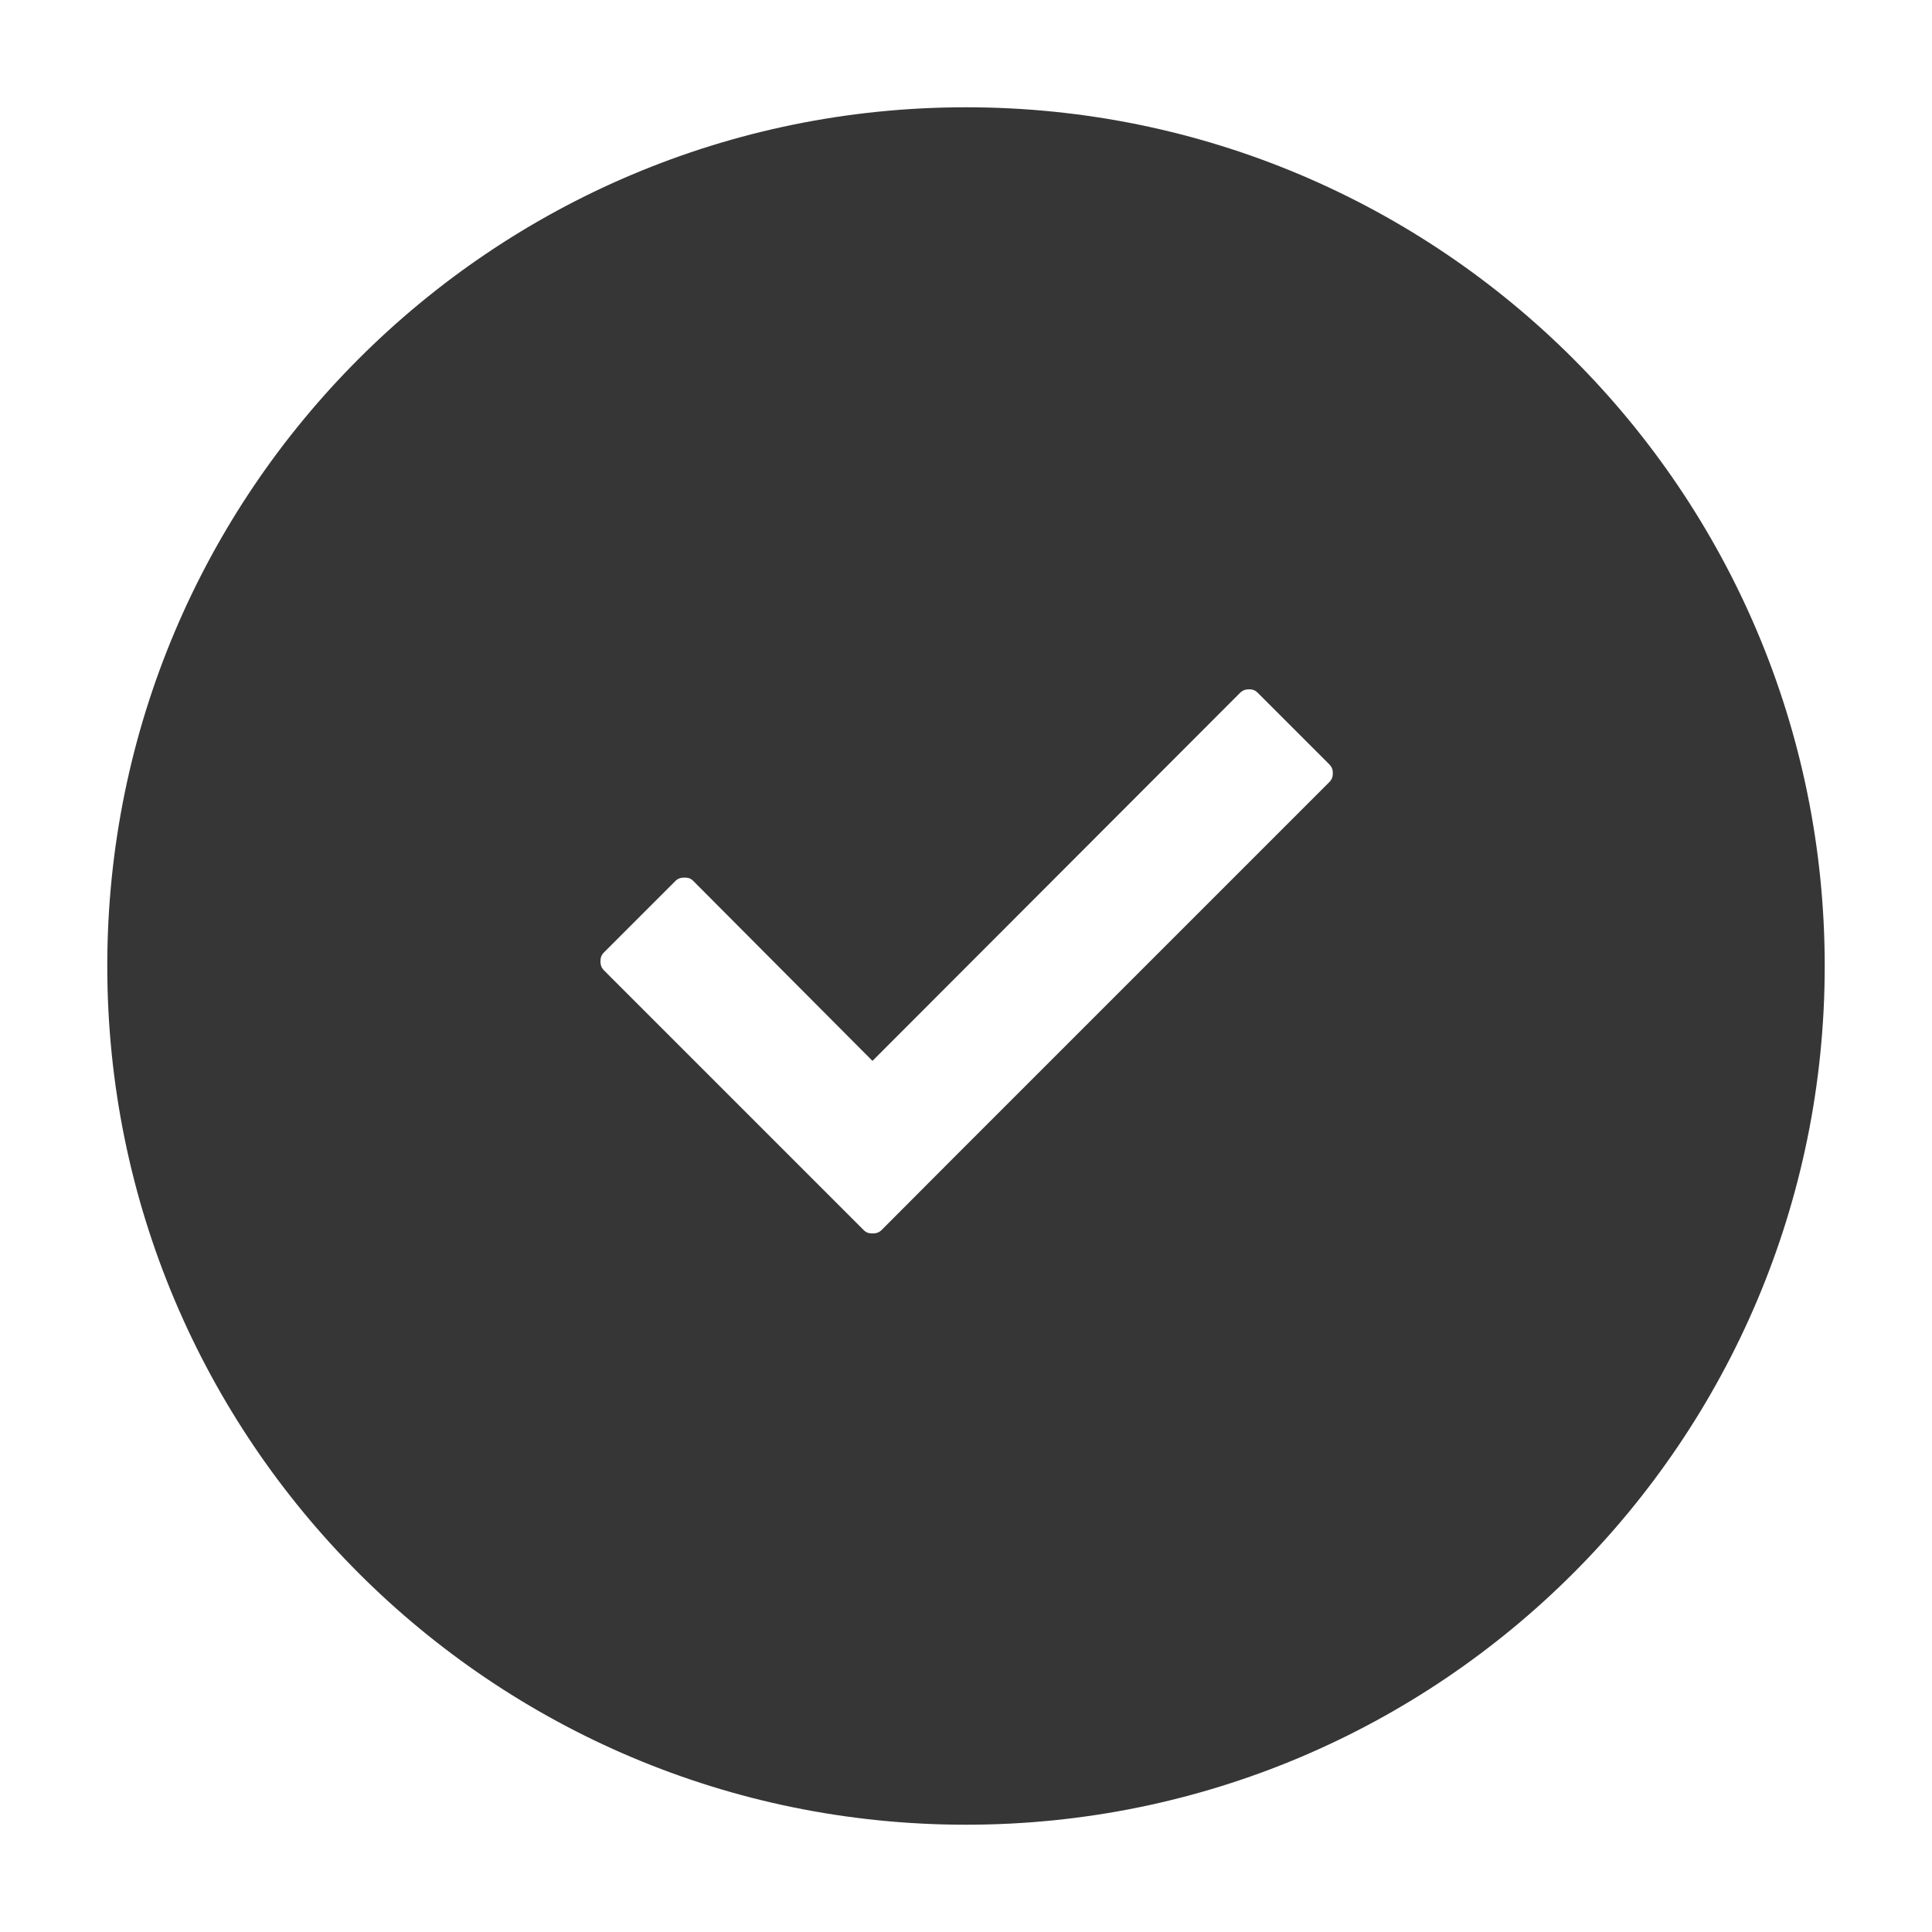
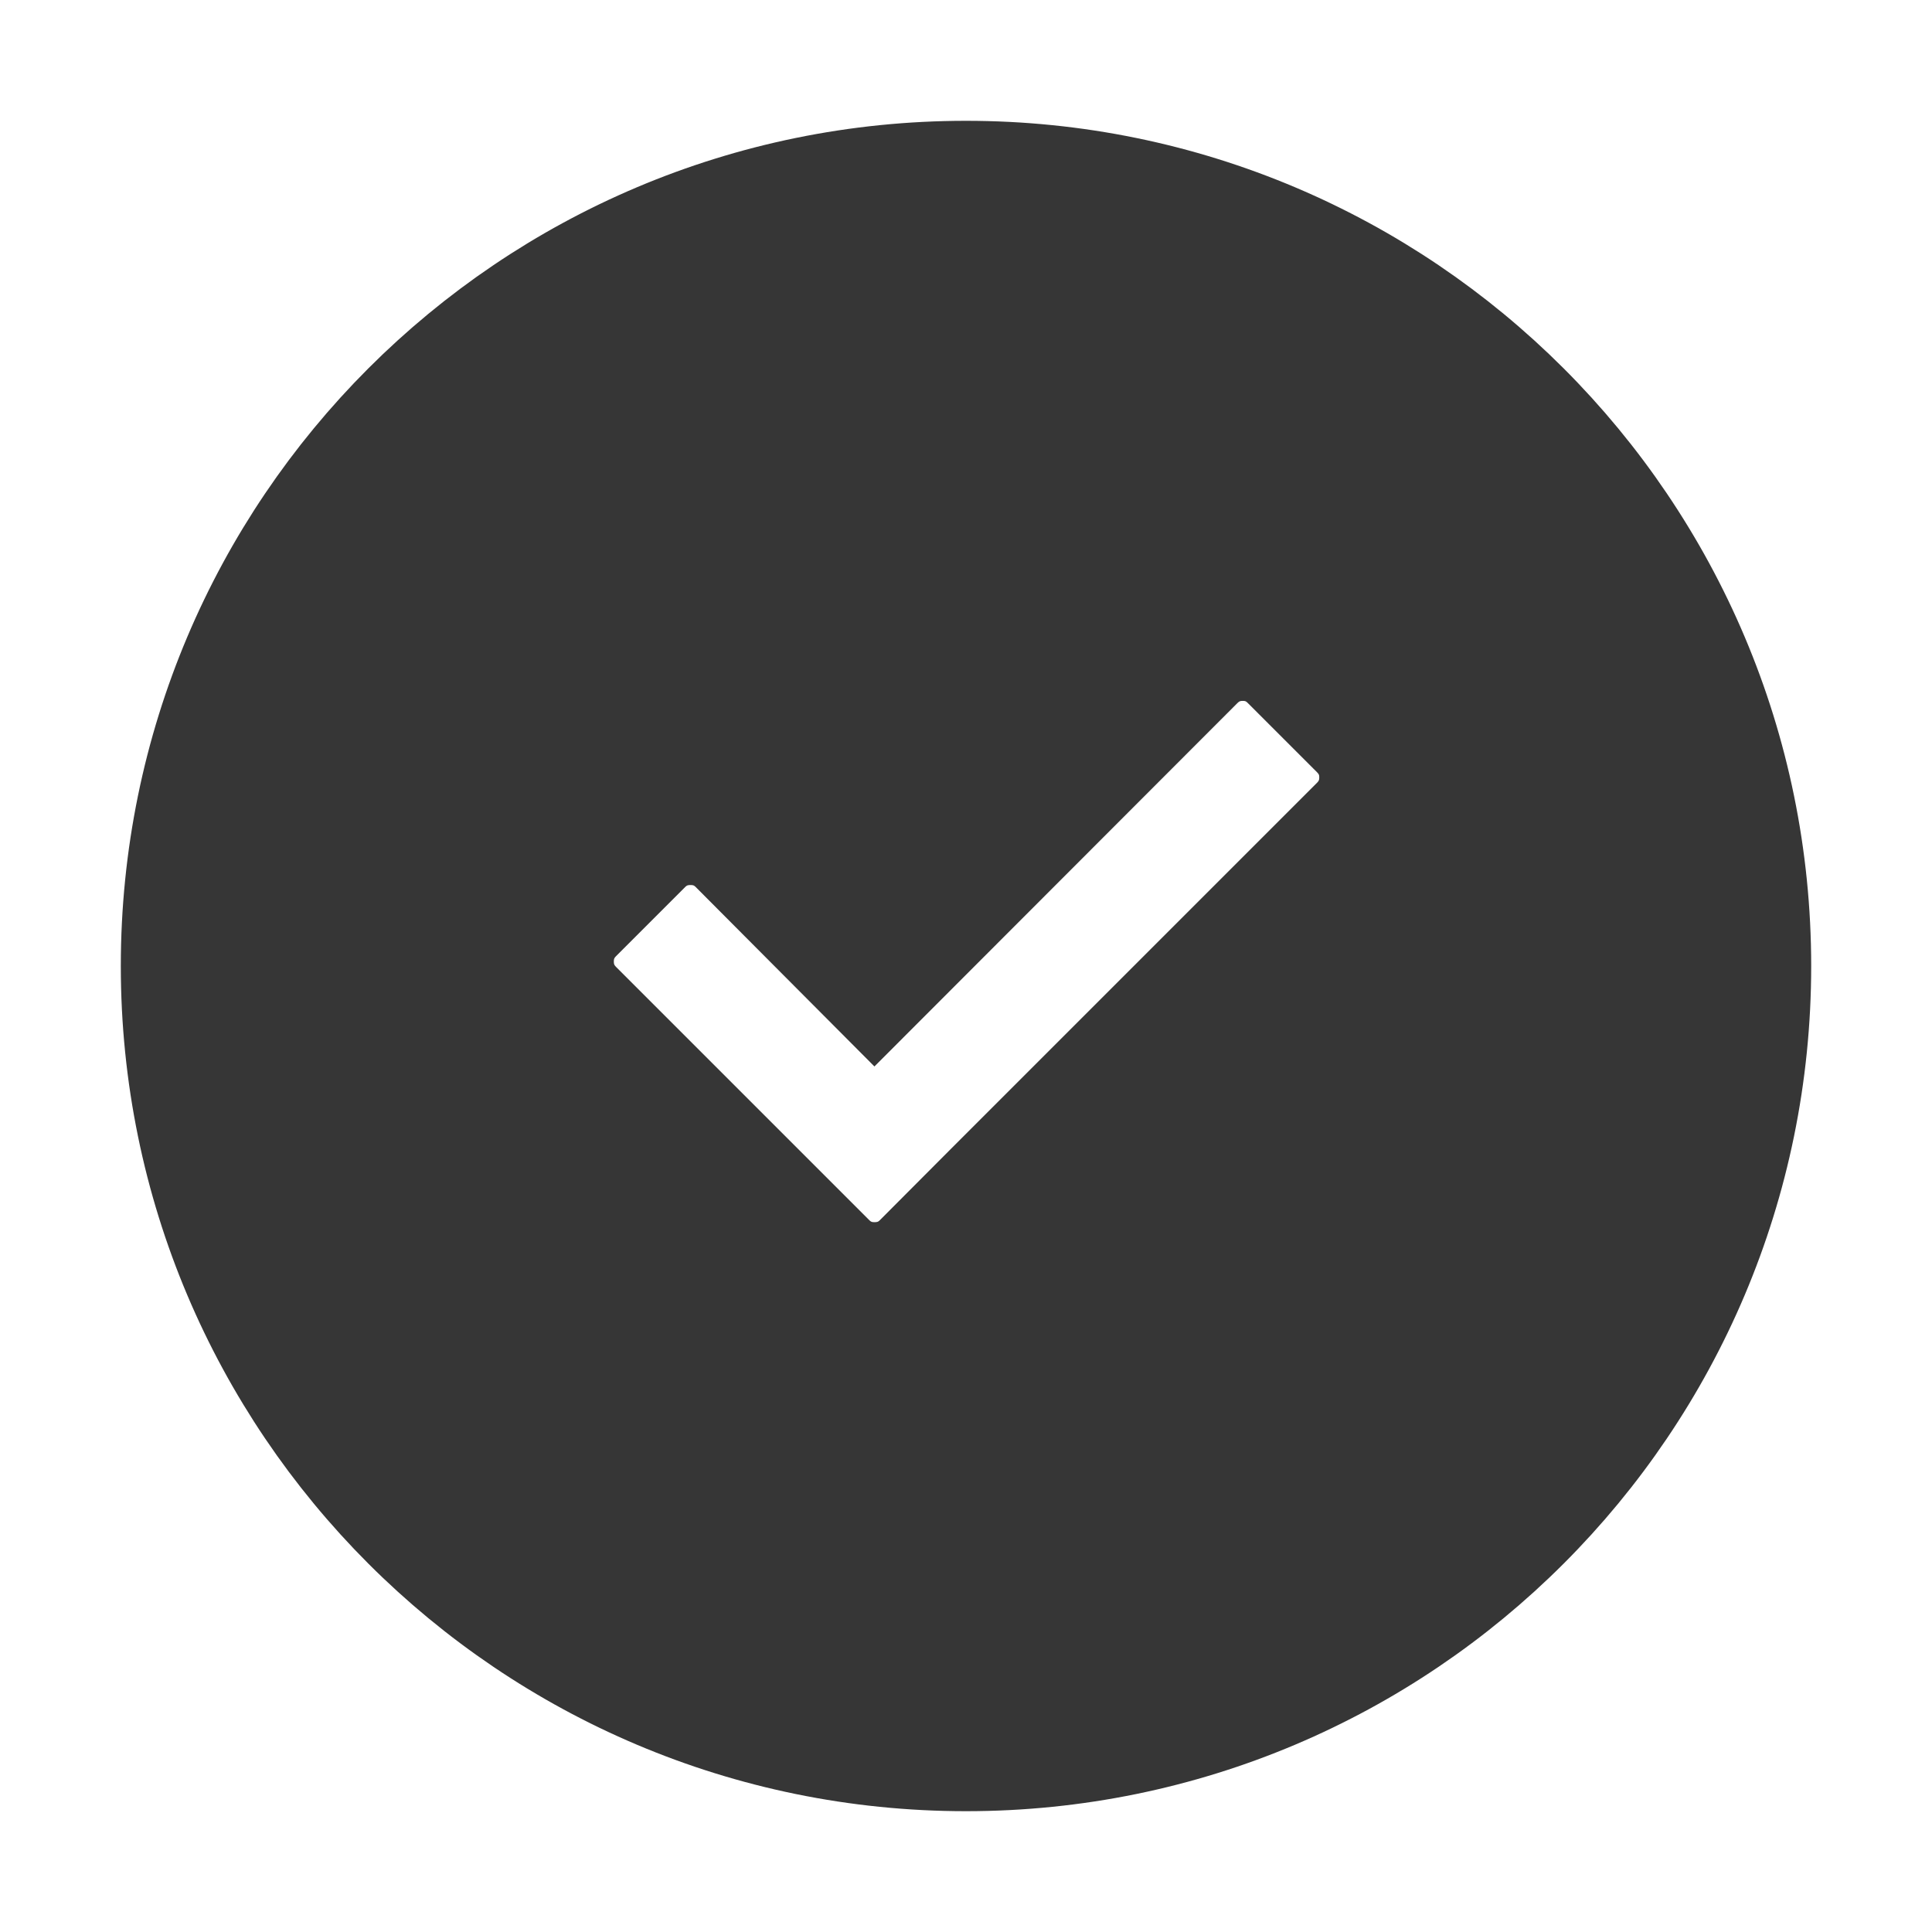
- <svg xmlns="http://www.w3.org/2000/svg" width="18" height="18" version="1.1">
+ <svg xmlns="http://www.w3.org/2000/svg" width="16" height="16" version="1.1">
  <defs>
    <linearGradient id="a" x1="537.2" x2="537.2" y1="986.67" y2="-2.623" gradientUnits="userSpaceOnUse">
      <stop stop-color="#ffce3b" offset="0" />
      <stop stop-color="#ffd762" offset="1" />
    </linearGradient>
  </defs>
-   <path d="m9 1.342a7.657 7.657 0 0 0-7.658 7.658 7.657 7.657 0 0 0 7.658 7.658 7.657 7.657 0 0 0 7.658-7.658 7.657 7.657 0 0 0-7.658-7.658zm2.637 4.738c0.129 0 0.238 0.046 0.328 0.137l0.658 0.658c0.09 0.09 0.137 0.199 0.137 0.328 0 0.129-0.046 0.24-0.137 0.33l-3.506 3.506-0.658 0.66c-0.09 0.09-0.201 0.135-0.33 0.135-0.129 0-0.238-0.044-0.328-0.135l-2.412-2.412c-0.09-0.09-0.137-0.201-0.137-0.33 0-0.129 0.046-0.24 0.137-0.33l0.658-0.658c0.09-0.09 0.201-0.135 0.33-0.135 0.129 0 0.238 0.044 0.328 0.135l1.424 1.43 3.178-3.182c0.09-0.09 0.201-0.137 0.33-0.137z" fill="#363636" fill-rule="evenodd" stroke="#363636" stroke-linecap="round" stroke-width=".685" />
-   <g transform="translate(-22.836 -1040.4)">
-     <g transform="matrix(.31548 0 0 .31548 -231.48 981.62)" fill-opacity=".8">
-       <g transform="matrix(.052563 0 0 .052563 743.12 162.57)" fill-opacity=".8" stroke="url(#a)" stroke-width="9.512" />
-     </g>
+   <path d="m8 1.343a6.657 6.657 0 0 0-6.657 6.657 6.657 6.657 0 0 0 6.657 6.657 6.657 6.657 0 0 0 6.657-6.657 6.657 6.657 0 0 0-6.657-6.657zm2.292 4.119c0.112 0 0.207 0.04 0.285 0.119l0.572 0.572c0.079 0.079 0.119 0.173 0.119 0.285 0 0.112-0.04 0.208-0.119 0.287l-3.048 3.048-0.572 0.574c-0.079 0.079-0.175 0.117-0.287 0.117-0.112 0-0.207-0.039-0.285-0.117l-2.097-2.097c-0.079-0.079-0.119-0.175-0.119-0.287 0-0.112 0.04-0.208 0.119-0.287l0.572-0.572c0.079-0.079 0.175-0.117 0.287-0.117 0.112 0 0.207 0.039 0.285 0.117l1.238 1.243 2.763-2.766c0.079-0.079 0.175-0.119 0.287-0.119z" fill="#363636" fill-rule="evenodd" stroke="#363636" stroke-linecap="round" stroke-width=".685" />
+   <g transform="translate(-22.836,-1042.4)">
+     <g transform="matrix(.31548 0 0 .31548 -231.48 981.62)" fill-opacity=".8" />
  </g>
</svg>
